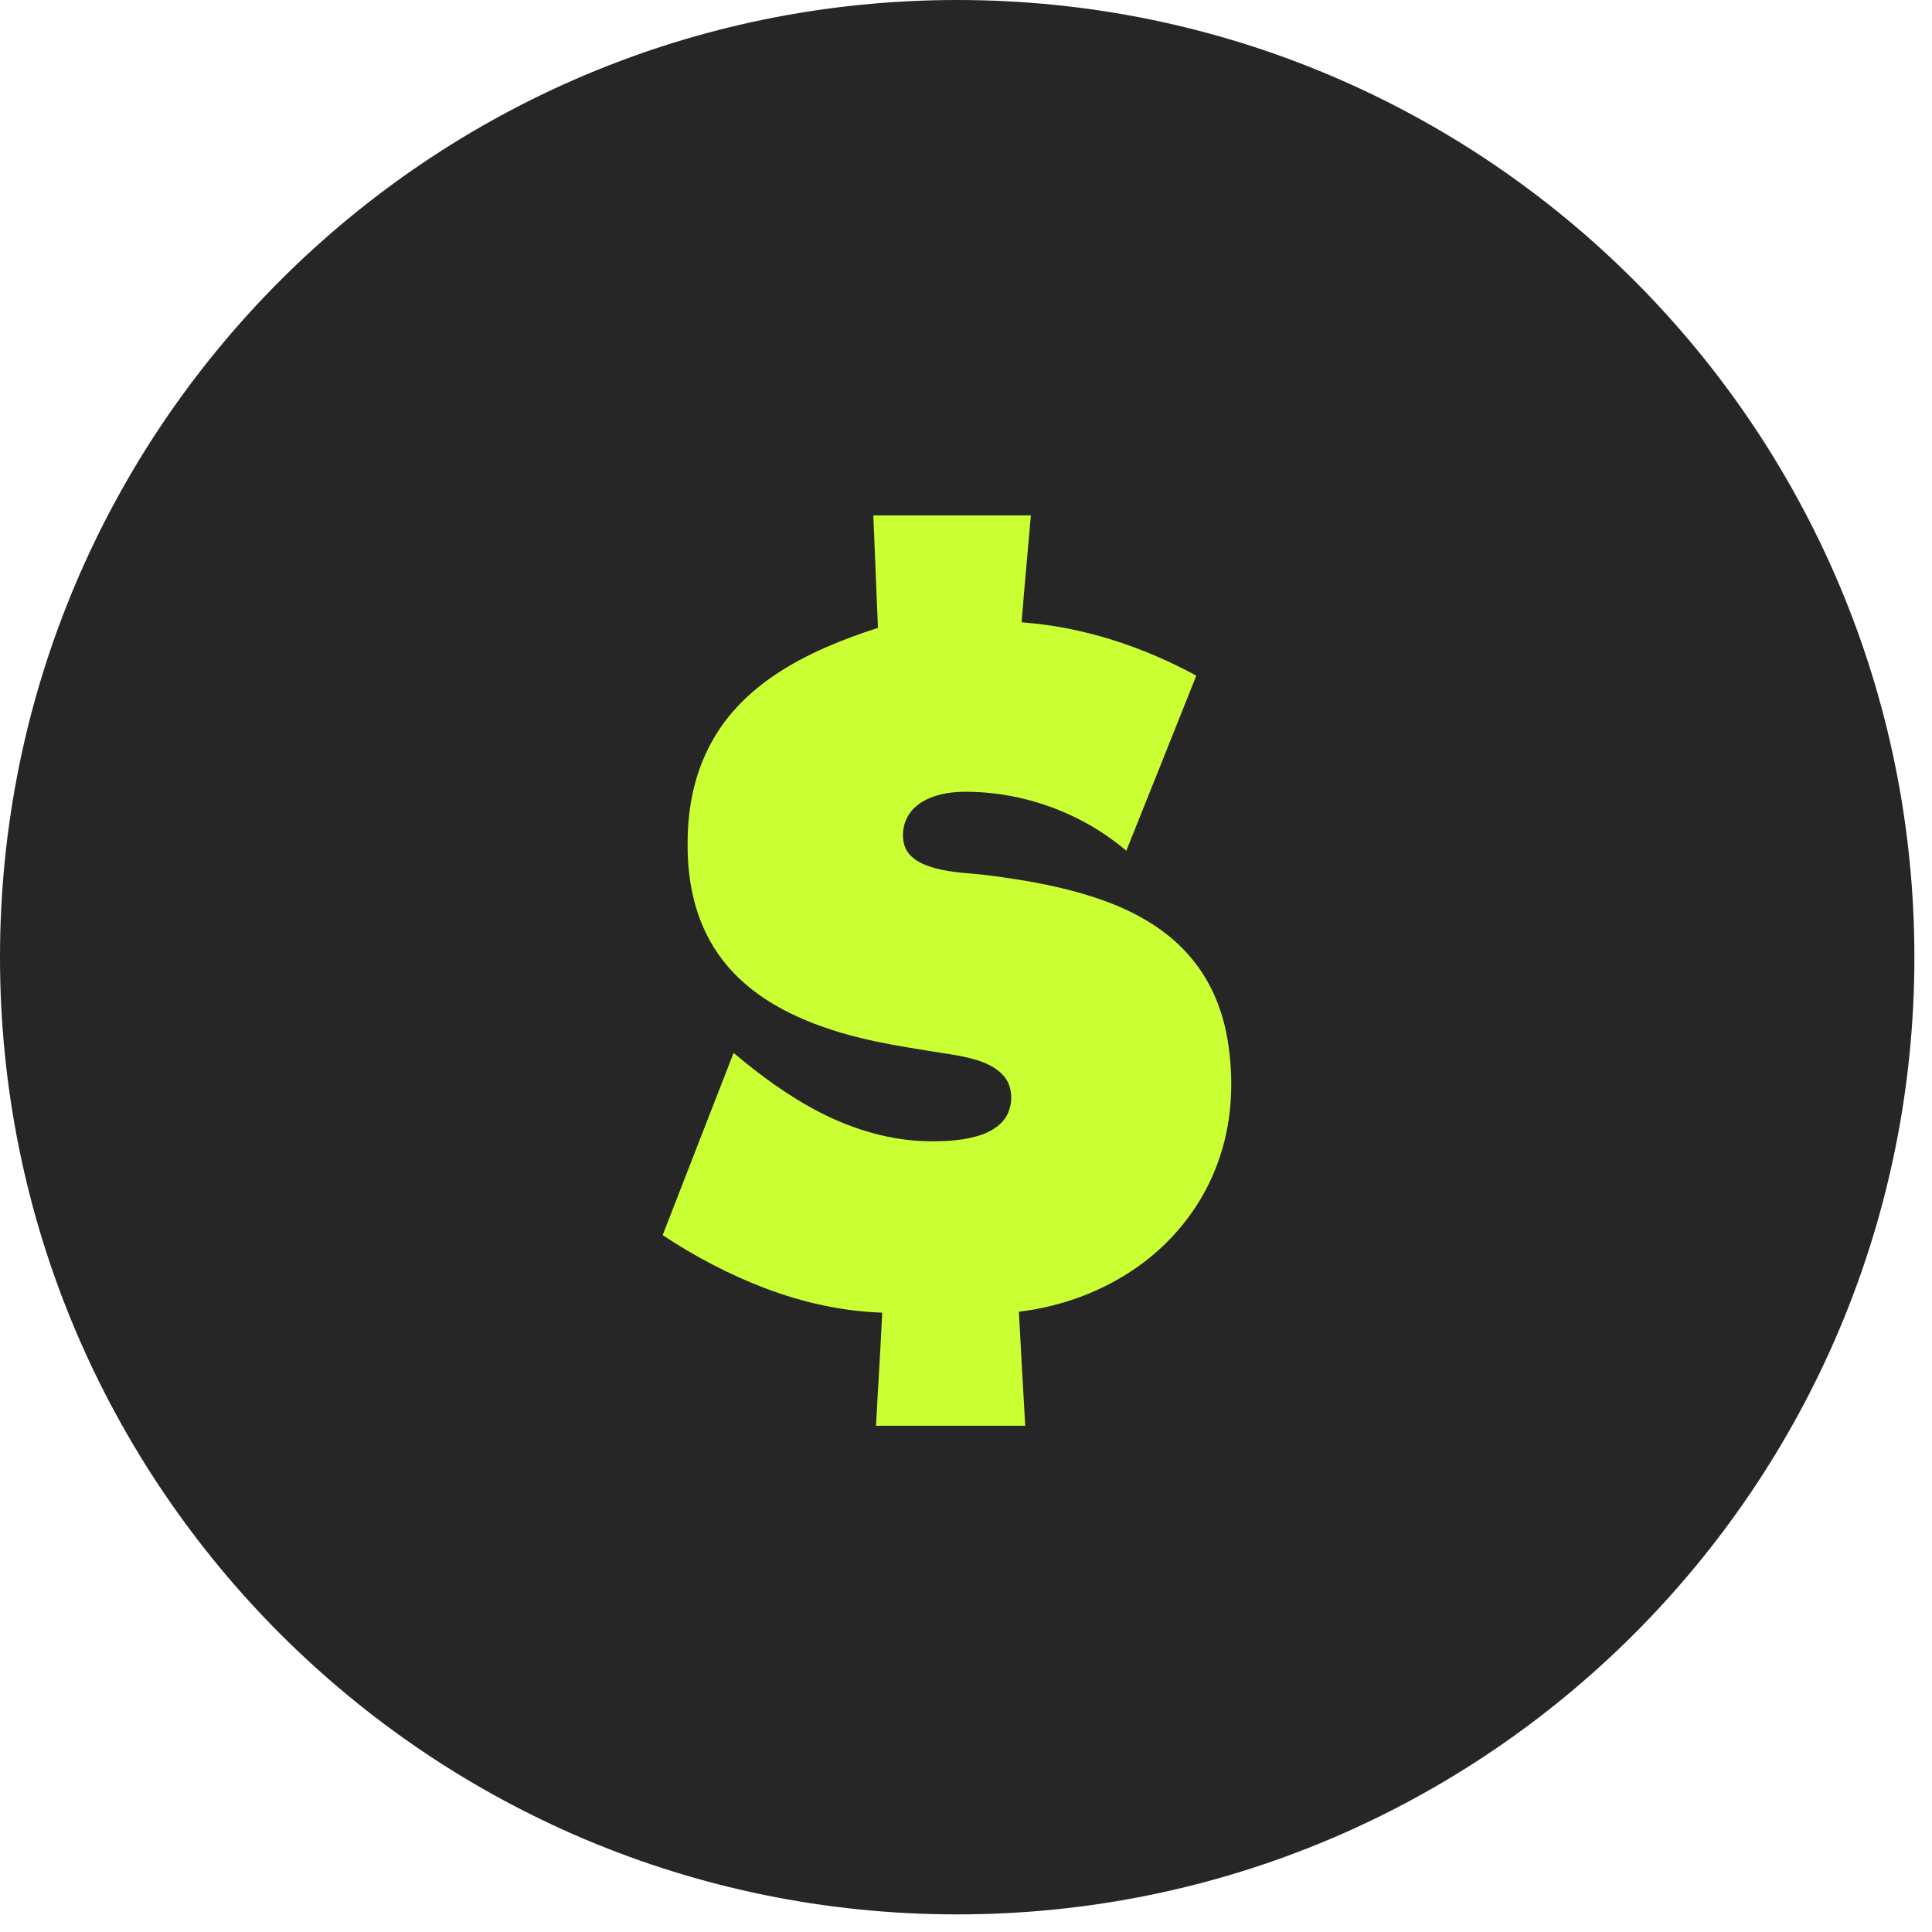
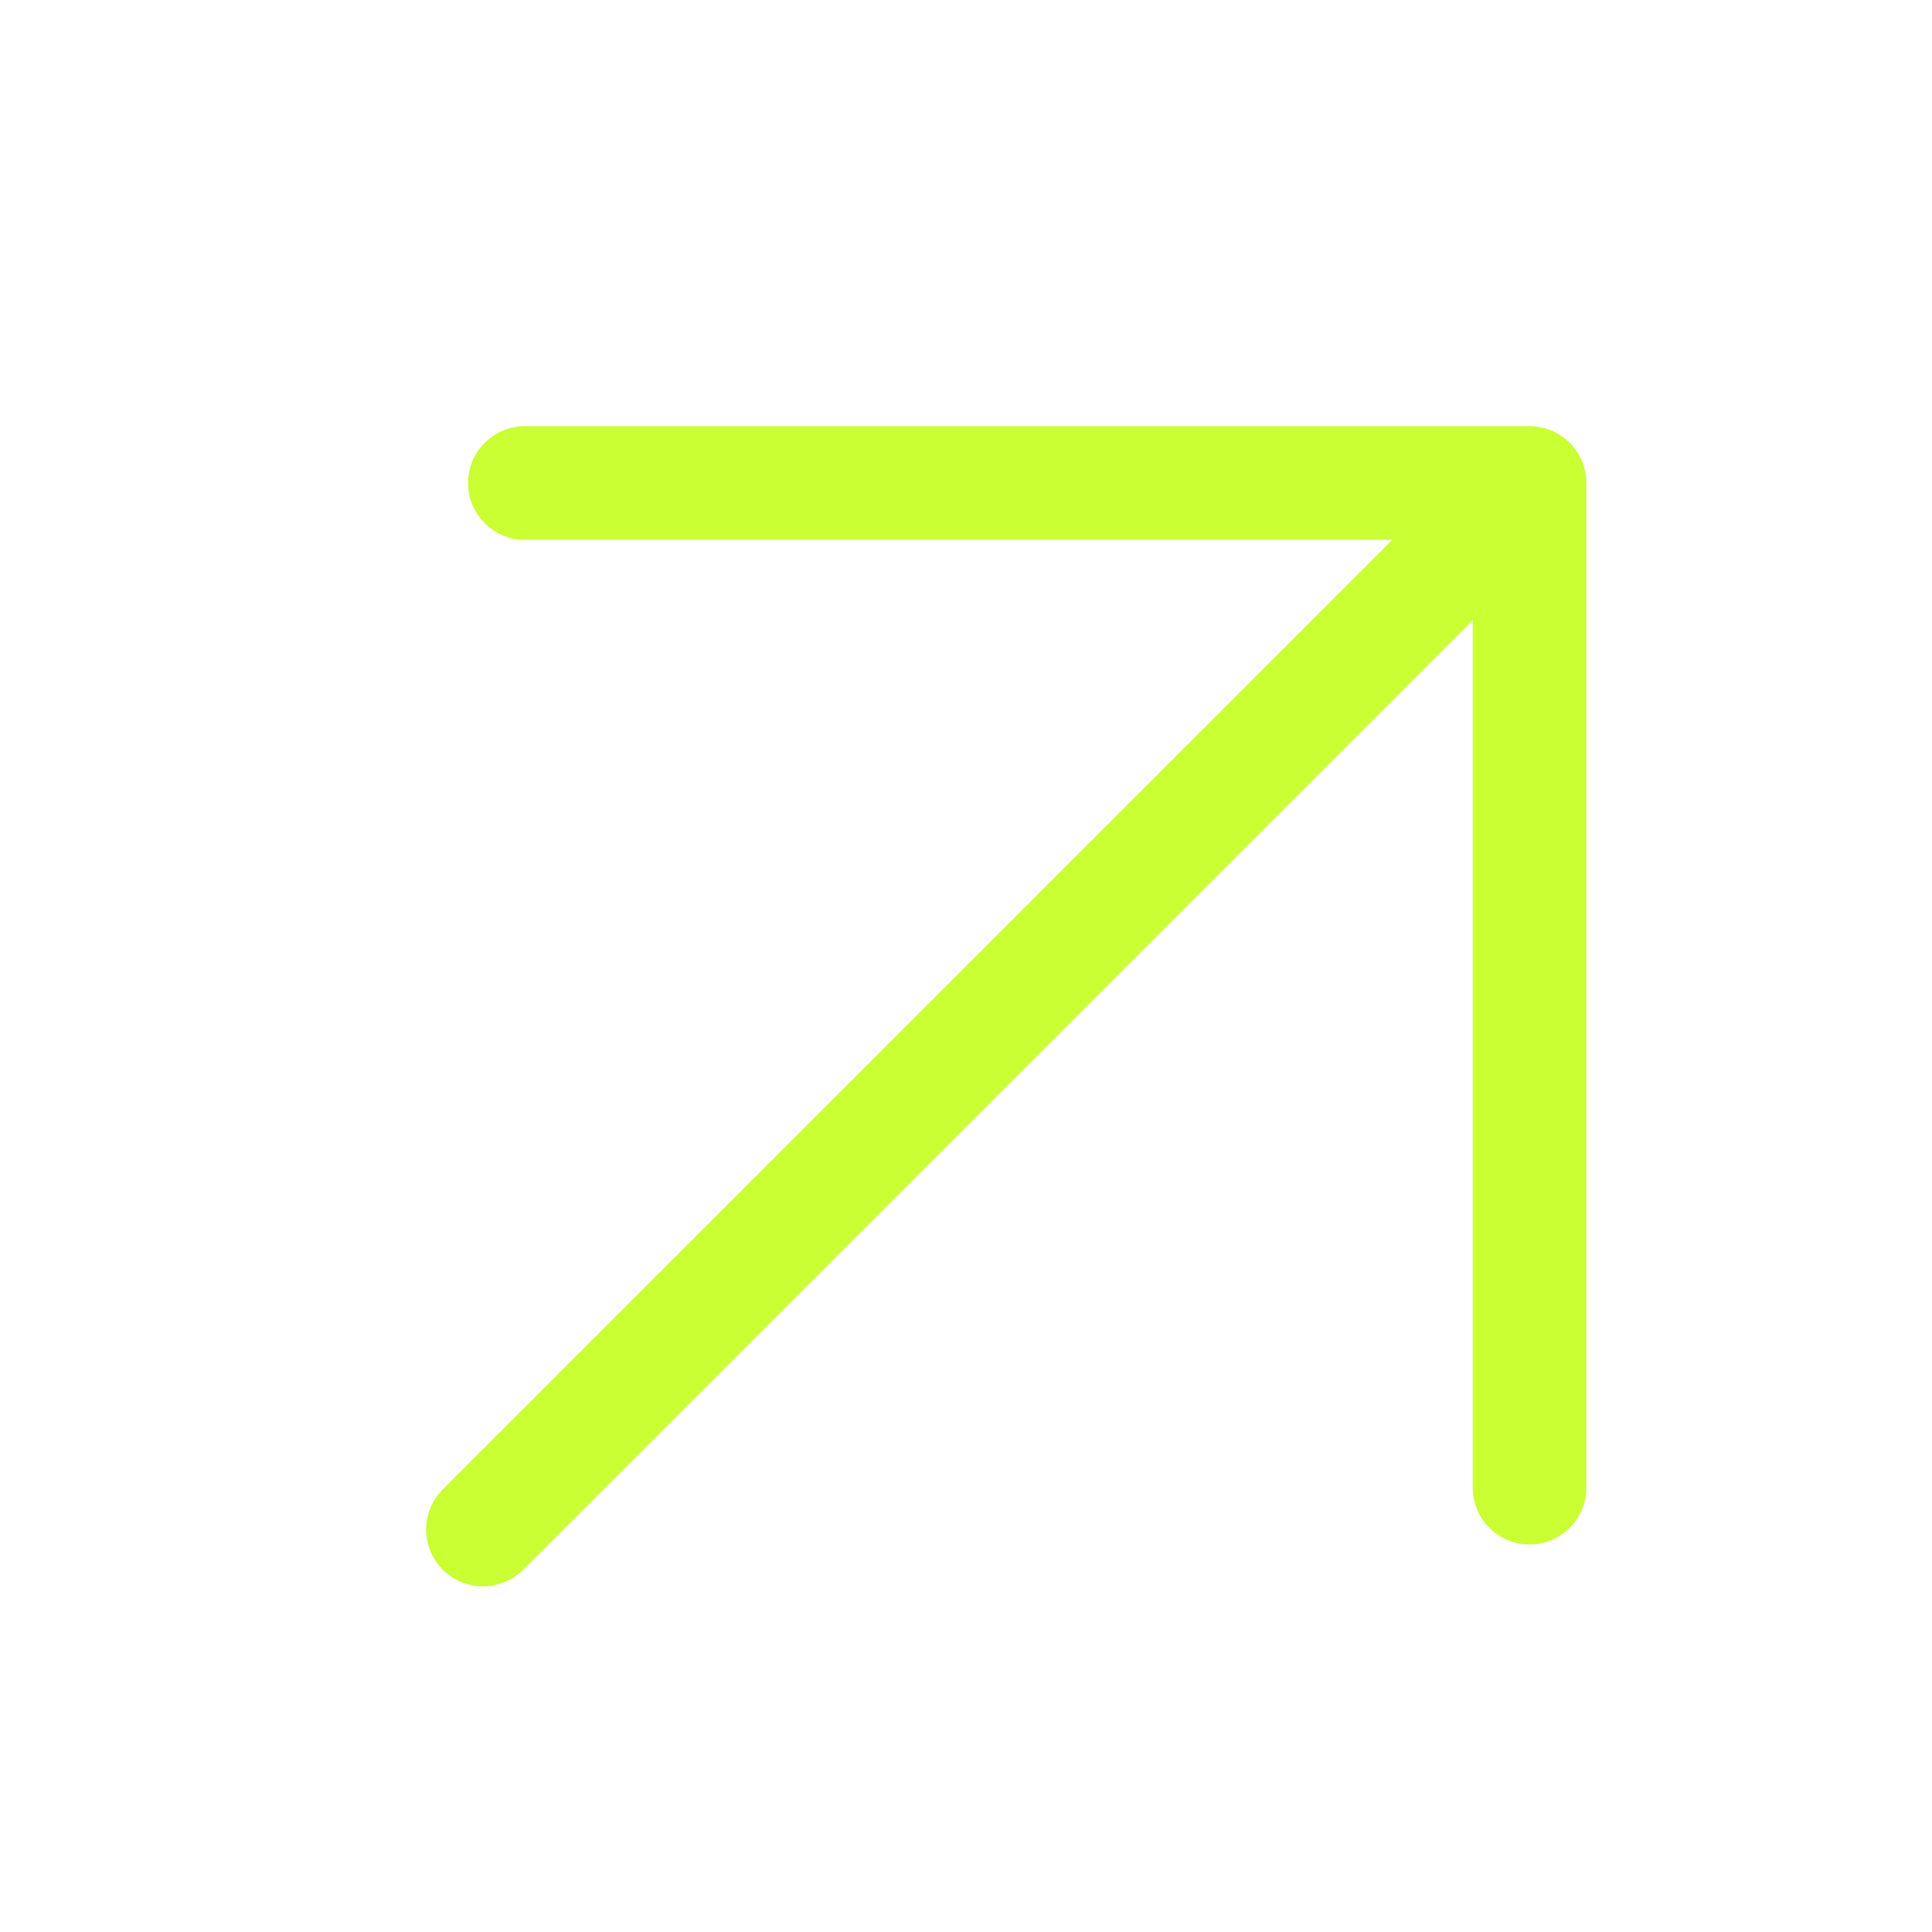
- <svg xmlns="http://www.w3.org/2000/svg" width="35" height="35" viewBox="0 0 35 35" fill="none">
-   <path fill-rule="evenodd" clip-rule="evenodd" d="M17.341 34.681C26.918 34.681 34.681 26.918 34.681 17.341C34.681 7.764 26.918 0 17.341 0C7.764 0 0 7.764 0 17.341C0 26.918 7.764 34.681 17.341 34.681Z" fill="#262626" />
-   <path fill-rule="evenodd" clip-rule="evenodd" d="M15.821 9.337C16.774 9.337 17.723 9.337 18.675 9.337C18.619 9.982 18.559 10.629 18.507 11.274C19.617 11.354 20.699 11.711 21.672 12.24C21.252 13.297 20.828 14.355 20.404 15.412C19.585 14.715 18.507 14.33 17.432 14.344C17.162 14.351 16.882 14.404 16.658 14.558C16.511 14.659 16.402 14.817 16.371 14.992C16.346 15.132 16.354 15.29 16.43 15.416C16.518 15.556 16.672 15.64 16.826 15.692C17.141 15.804 17.481 15.811 17.81 15.846C18.584 15.941 19.361 16.074 20.093 16.351C20.66 16.568 21.203 16.893 21.591 17.369C21.959 17.807 22.173 18.36 22.253 18.927C22.348 19.582 22.32 20.262 22.117 20.899C21.959 21.41 21.689 21.886 21.339 22.289C20.615 23.129 19.55 23.633 18.458 23.763C18.493 24.453 18.535 25.139 18.573 25.829C17.67 25.829 16.77 25.829 15.87 25.829C15.905 25.146 15.951 24.463 15.982 23.78C15.258 23.756 14.54 23.595 13.864 23.339C13.209 23.09 12.586 22.761 12.005 22.376C12.432 21.277 12.859 20.177 13.29 19.075C13.777 19.484 14.295 19.866 14.862 20.156C15.471 20.468 16.147 20.668 16.833 20.675C17.159 20.678 17.495 20.661 17.803 20.549C17.992 20.479 18.178 20.356 18.262 20.163C18.349 19.96 18.342 19.705 18.209 19.523C18.115 19.4 17.982 19.316 17.842 19.257C17.652 19.18 17.456 19.138 17.257 19.106C16.522 18.987 15.783 18.889 15.072 18.658C14.501 18.472 13.945 18.213 13.489 17.814C13.202 17.566 12.964 17.261 12.796 16.918C12.544 16.407 12.45 15.829 12.457 15.262C12.457 14.628 12.586 13.984 12.901 13.427C13.174 12.93 13.591 12.524 14.06 12.212C14.627 11.837 15.261 11.582 15.905 11.375C15.877 10.696 15.849 10.017 15.821 9.337Z" fill="#CAFF33" />
+ <svg xmlns="http://www.w3.org/2000/svg" width="34" height="34" viewBox="0 0 34 34" fill="none">
+   <path d="M8.5 26.917L26.917 8.5M9.237 8.5H26.917V26.18" stroke="#CAFF33" stroke-width="2" stroke-linecap="round" stroke-linejoin="round" />
</svg>
